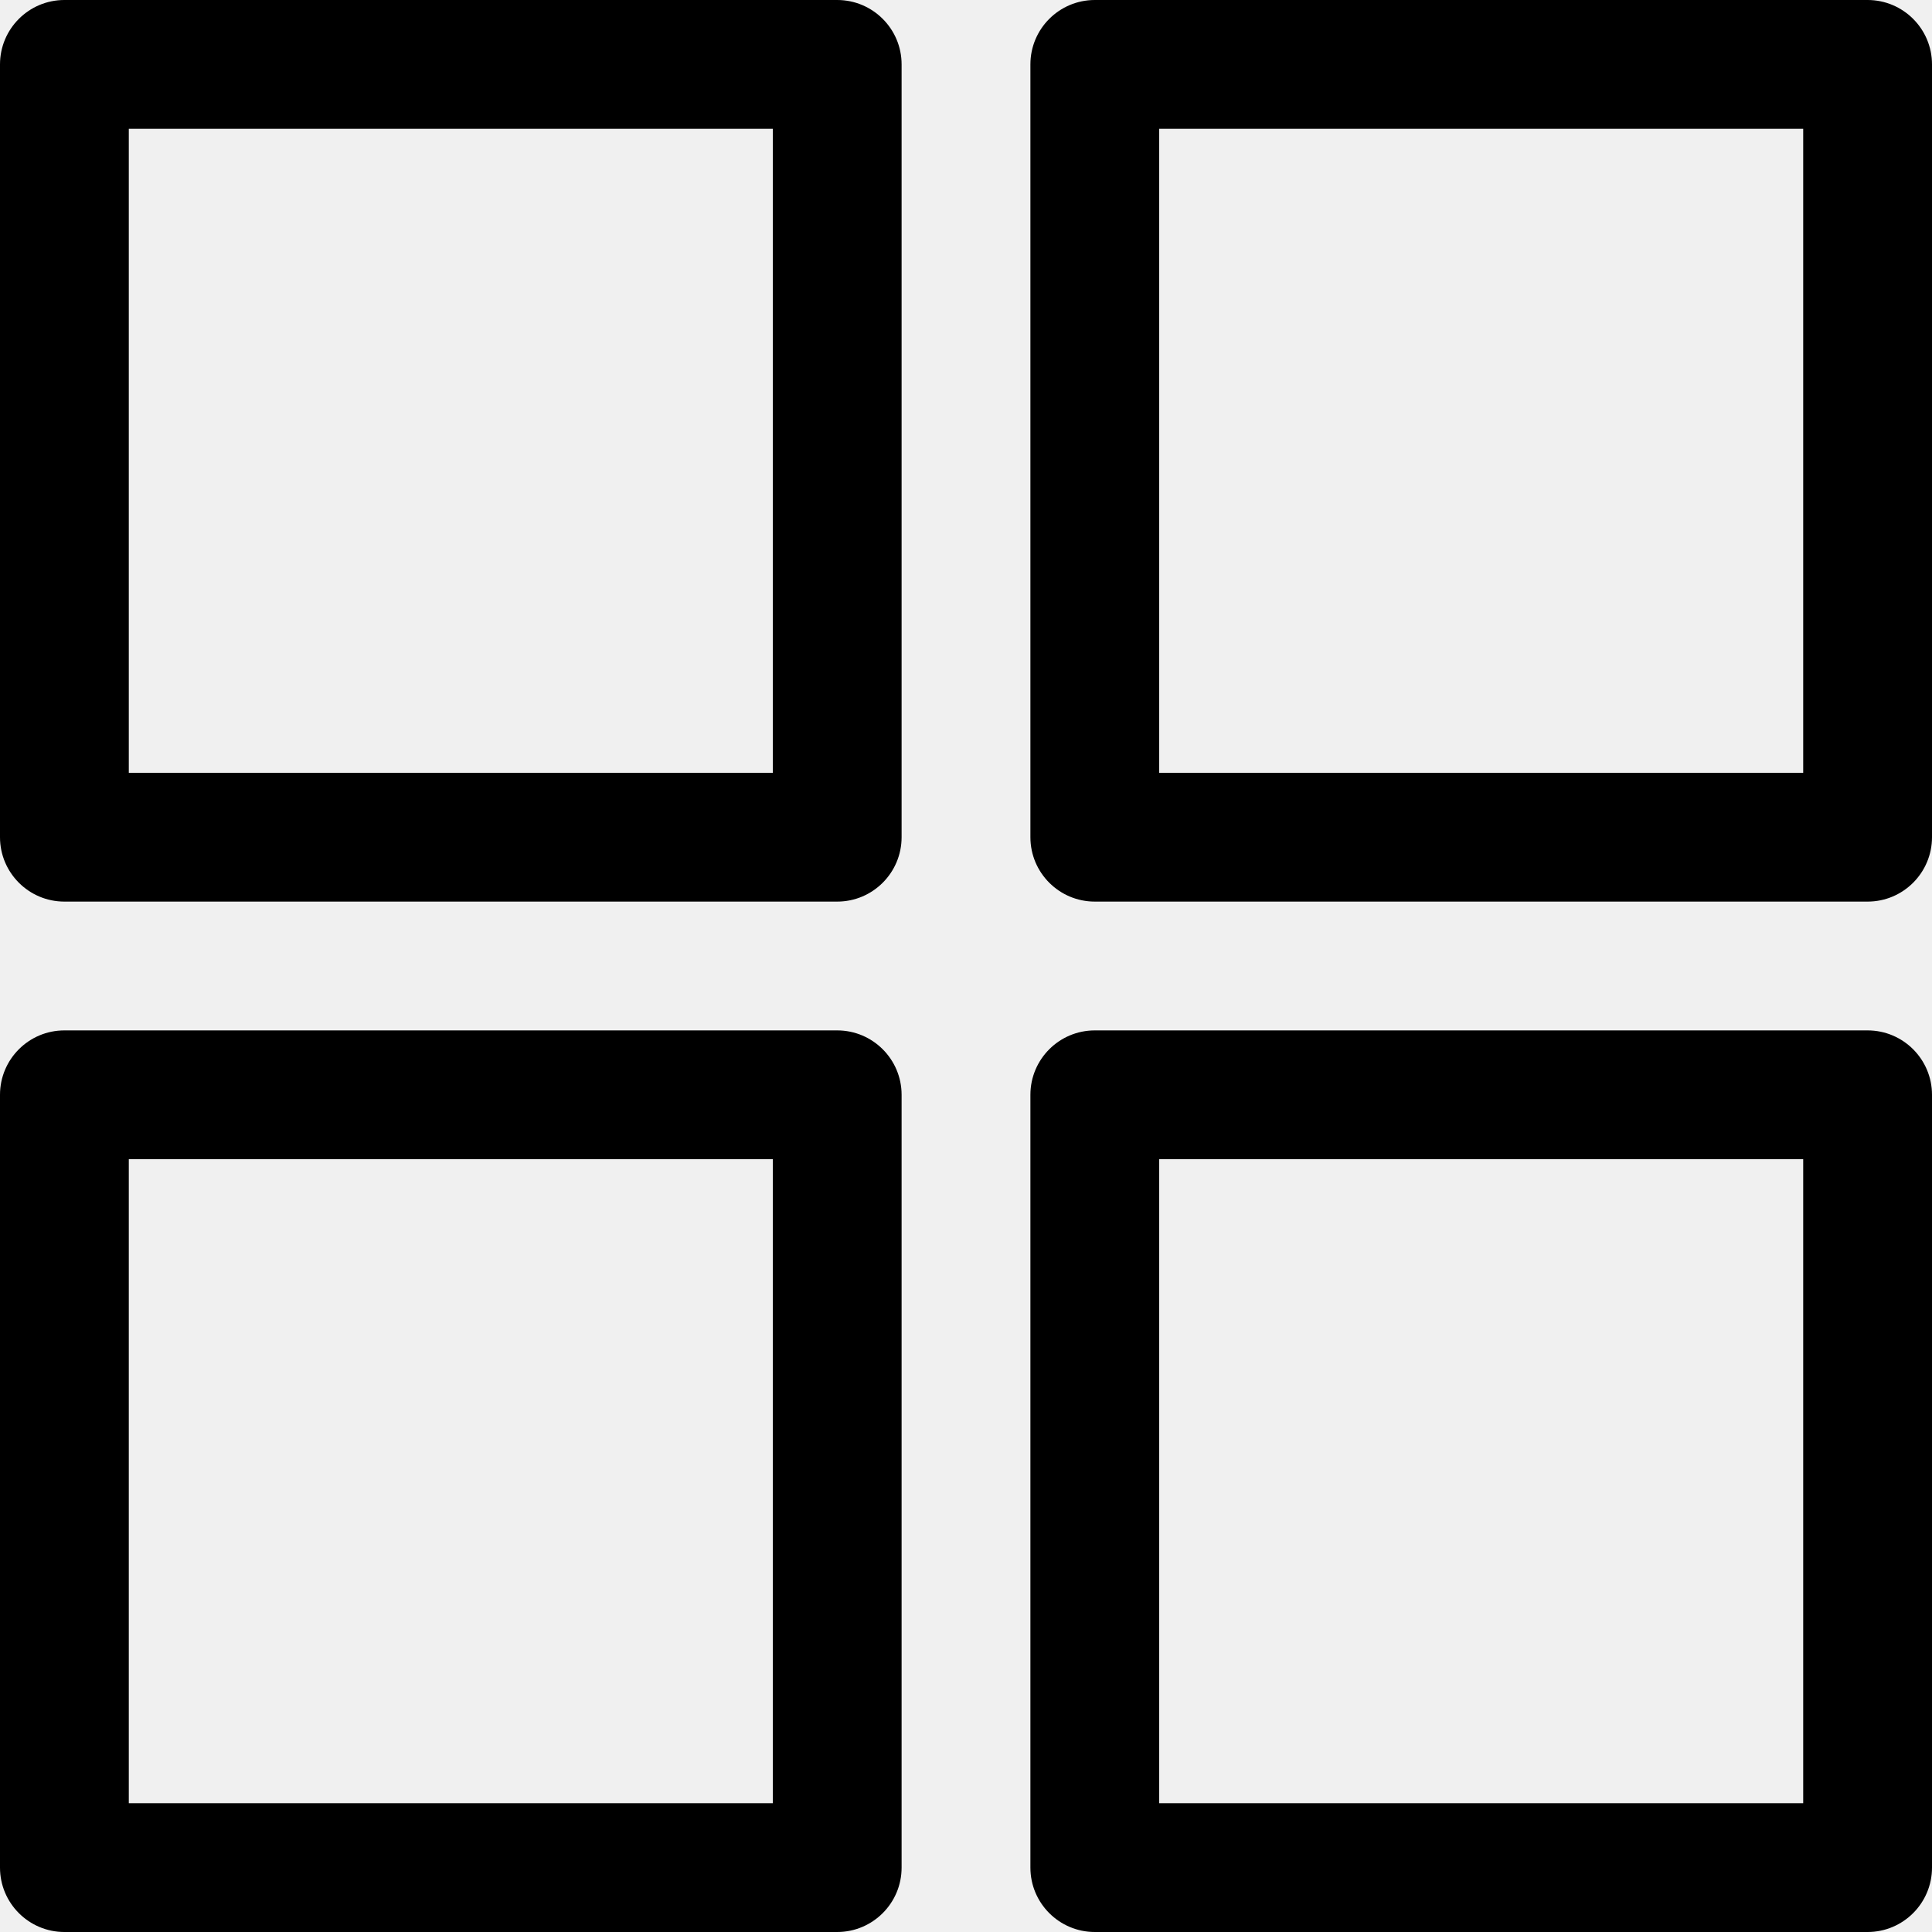
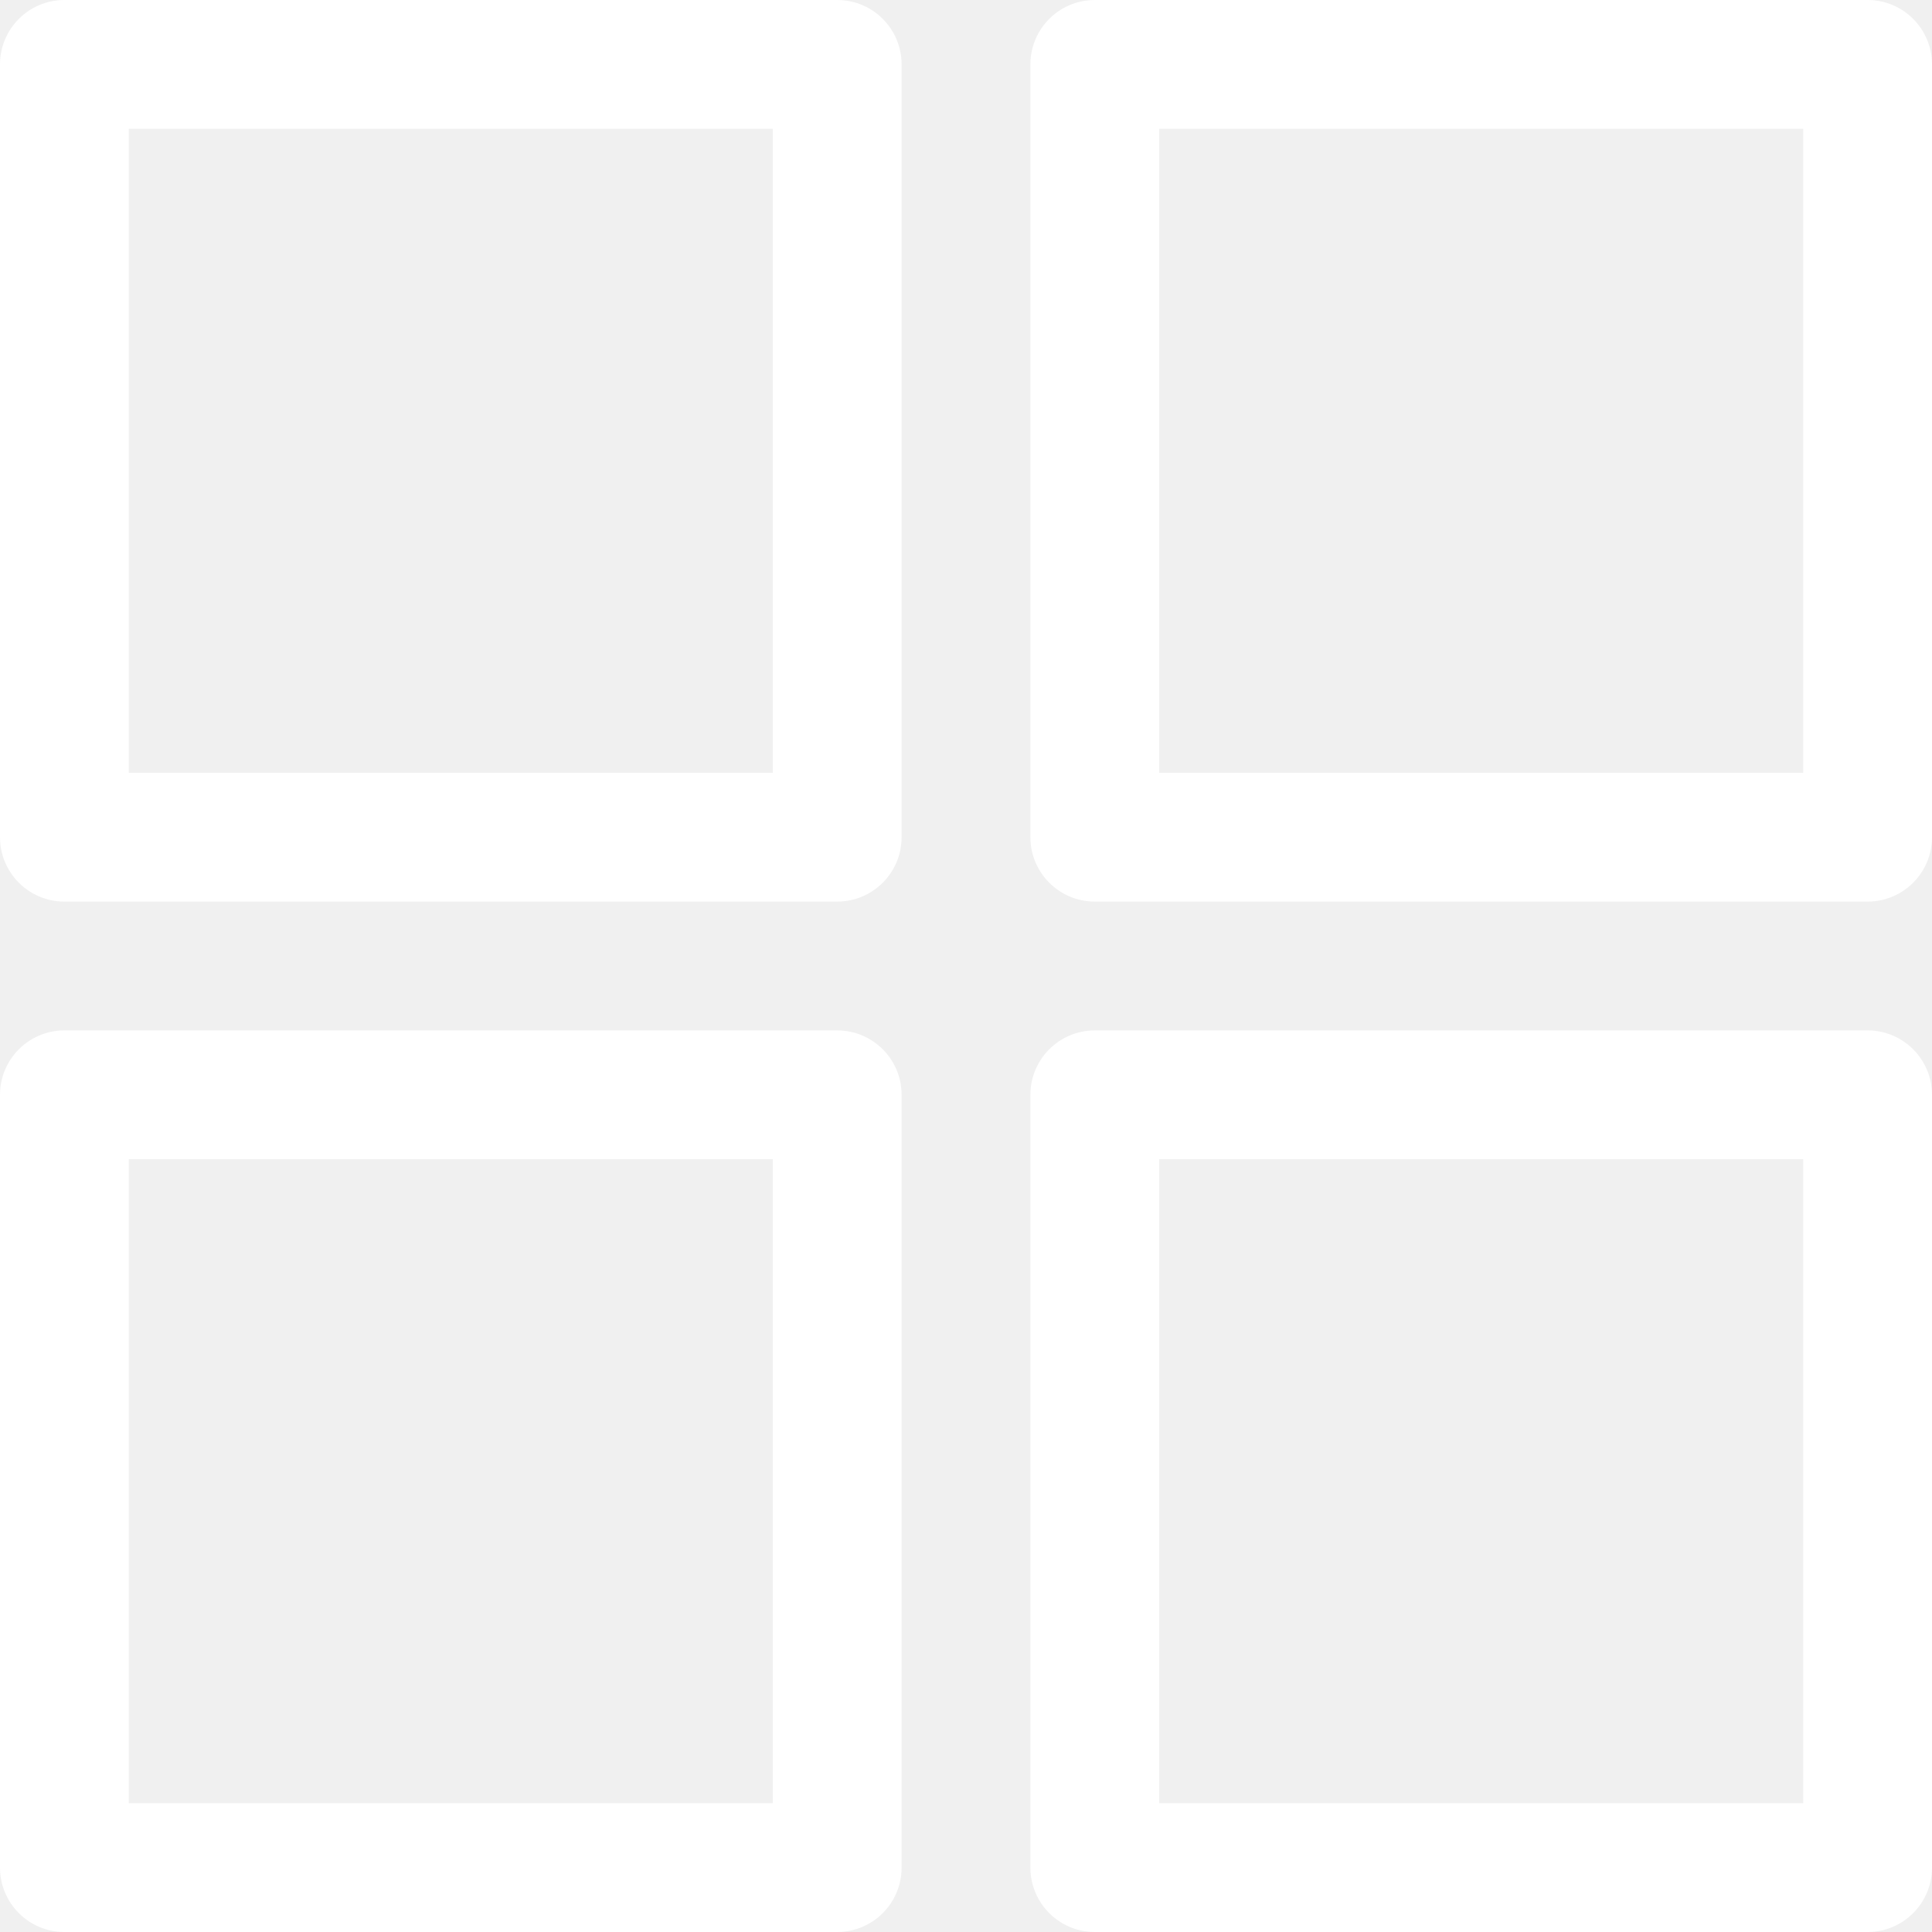
<svg xmlns="http://www.w3.org/2000/svg" version="1.1" width="512" height="512" x="0" y="0" viewBox="0 0 480 480" style="enable-background:new 0 0 512 512" xml:space="preserve">
  <g>
    <g>
      <g>
        <g>
-           <path d="M208,0H16C7.168,0,0,7.168,0,16v192c0,8.832,7.168,16,16,16h192c8.832,0,16-7.168,16-16V16C224,7.168,216.832,0,208,0z      M192,192H32V32h160V192z" fill="#000000" data-original="#000000" />
-           <path d="M464,0H272c-8.832,0-16,7.168-16,16v192c0,8.832,7.168,16,16,16h192c8.832,0,16-7.168,16-16V16     C480,7.168,472.832,0,464,0z M448,192H288V32h160V192z" fill="#000000" data-original="#000000" />
-           <path d="M208,256H16c-8.832,0-16,7.168-16,16v192c0,8.832,7.168,16,16,16h192c8.832,0,16-7.168,16-16V272     C224,263.168,216.832,256,208,256z M192,448H32V288h160V448z" fill="#000000" data-original="#000000" />
-           <path d="M464,256H272c-8.832,0-16,7.168-16,16v192c0,8.832,7.168,16,16,16h192c8.832,0,16-7.168,16-16V272     C480,263.168,472.832,256,464,256z M448,448H288V288h160V448z" fill="#000000" data-original="#000000" />
+           <path d="M208,0H16C7.168,0,0,7.168,0,16v192c0,8.832,7.168,16,16,16h192c8.832,0,16-7.168,16-16V16C224,7.168,216.832,0,208,0z      M192,192H32V32h160V192z" fill="#FFFFFF" data-original="#FFFFFF" />
+           <path d="M464,0H272c-8.832,0-16,7.168-16,16v192c0,8.832,7.168,16,16,16h192c8.832,0,16-7.168,16-16V16     C480,7.168,472.832,0,464,0z M448,192H288V32h160V192z" fill="#FFFFFF" data-original="#FFFFFF" />
+           <path d="M208,256H16c-8.832,0-16,7.168-16,16v192c0,8.832,7.168,16,16,16h192c8.832,0,16-7.168,16-16V272     C224,263.168,216.832,256,208,256z M192,448H32V288h160V448z" fill="#FFFFFF" data-original="#FFFFFF" />
+           <path d="M464,256H272c-8.832,0-16,7.168-16,16v192c0,8.832,7.168,16,16,16h192c8.832,0,16-7.168,16-16V272     C480,263.168,472.832,256,464,256z M448,448H288V288h160V448z" fill="#FFFFFF" data-original="#FFFFFF" />
        </g>
      </g>
    </g>
    <g>
</g>
    <g>
</g>
    <g>
</g>
    <g>
</g>
    <g>
</g>
    <g>
</g>
    <g>
</g>
    <g>
</g>
    <g>
</g>
    <g>
</g>
    <g>
</g>
    <g>
</g>
    <g>
</g>
    <g>
</g>
    <g>
</g>
  </g>
</svg>
